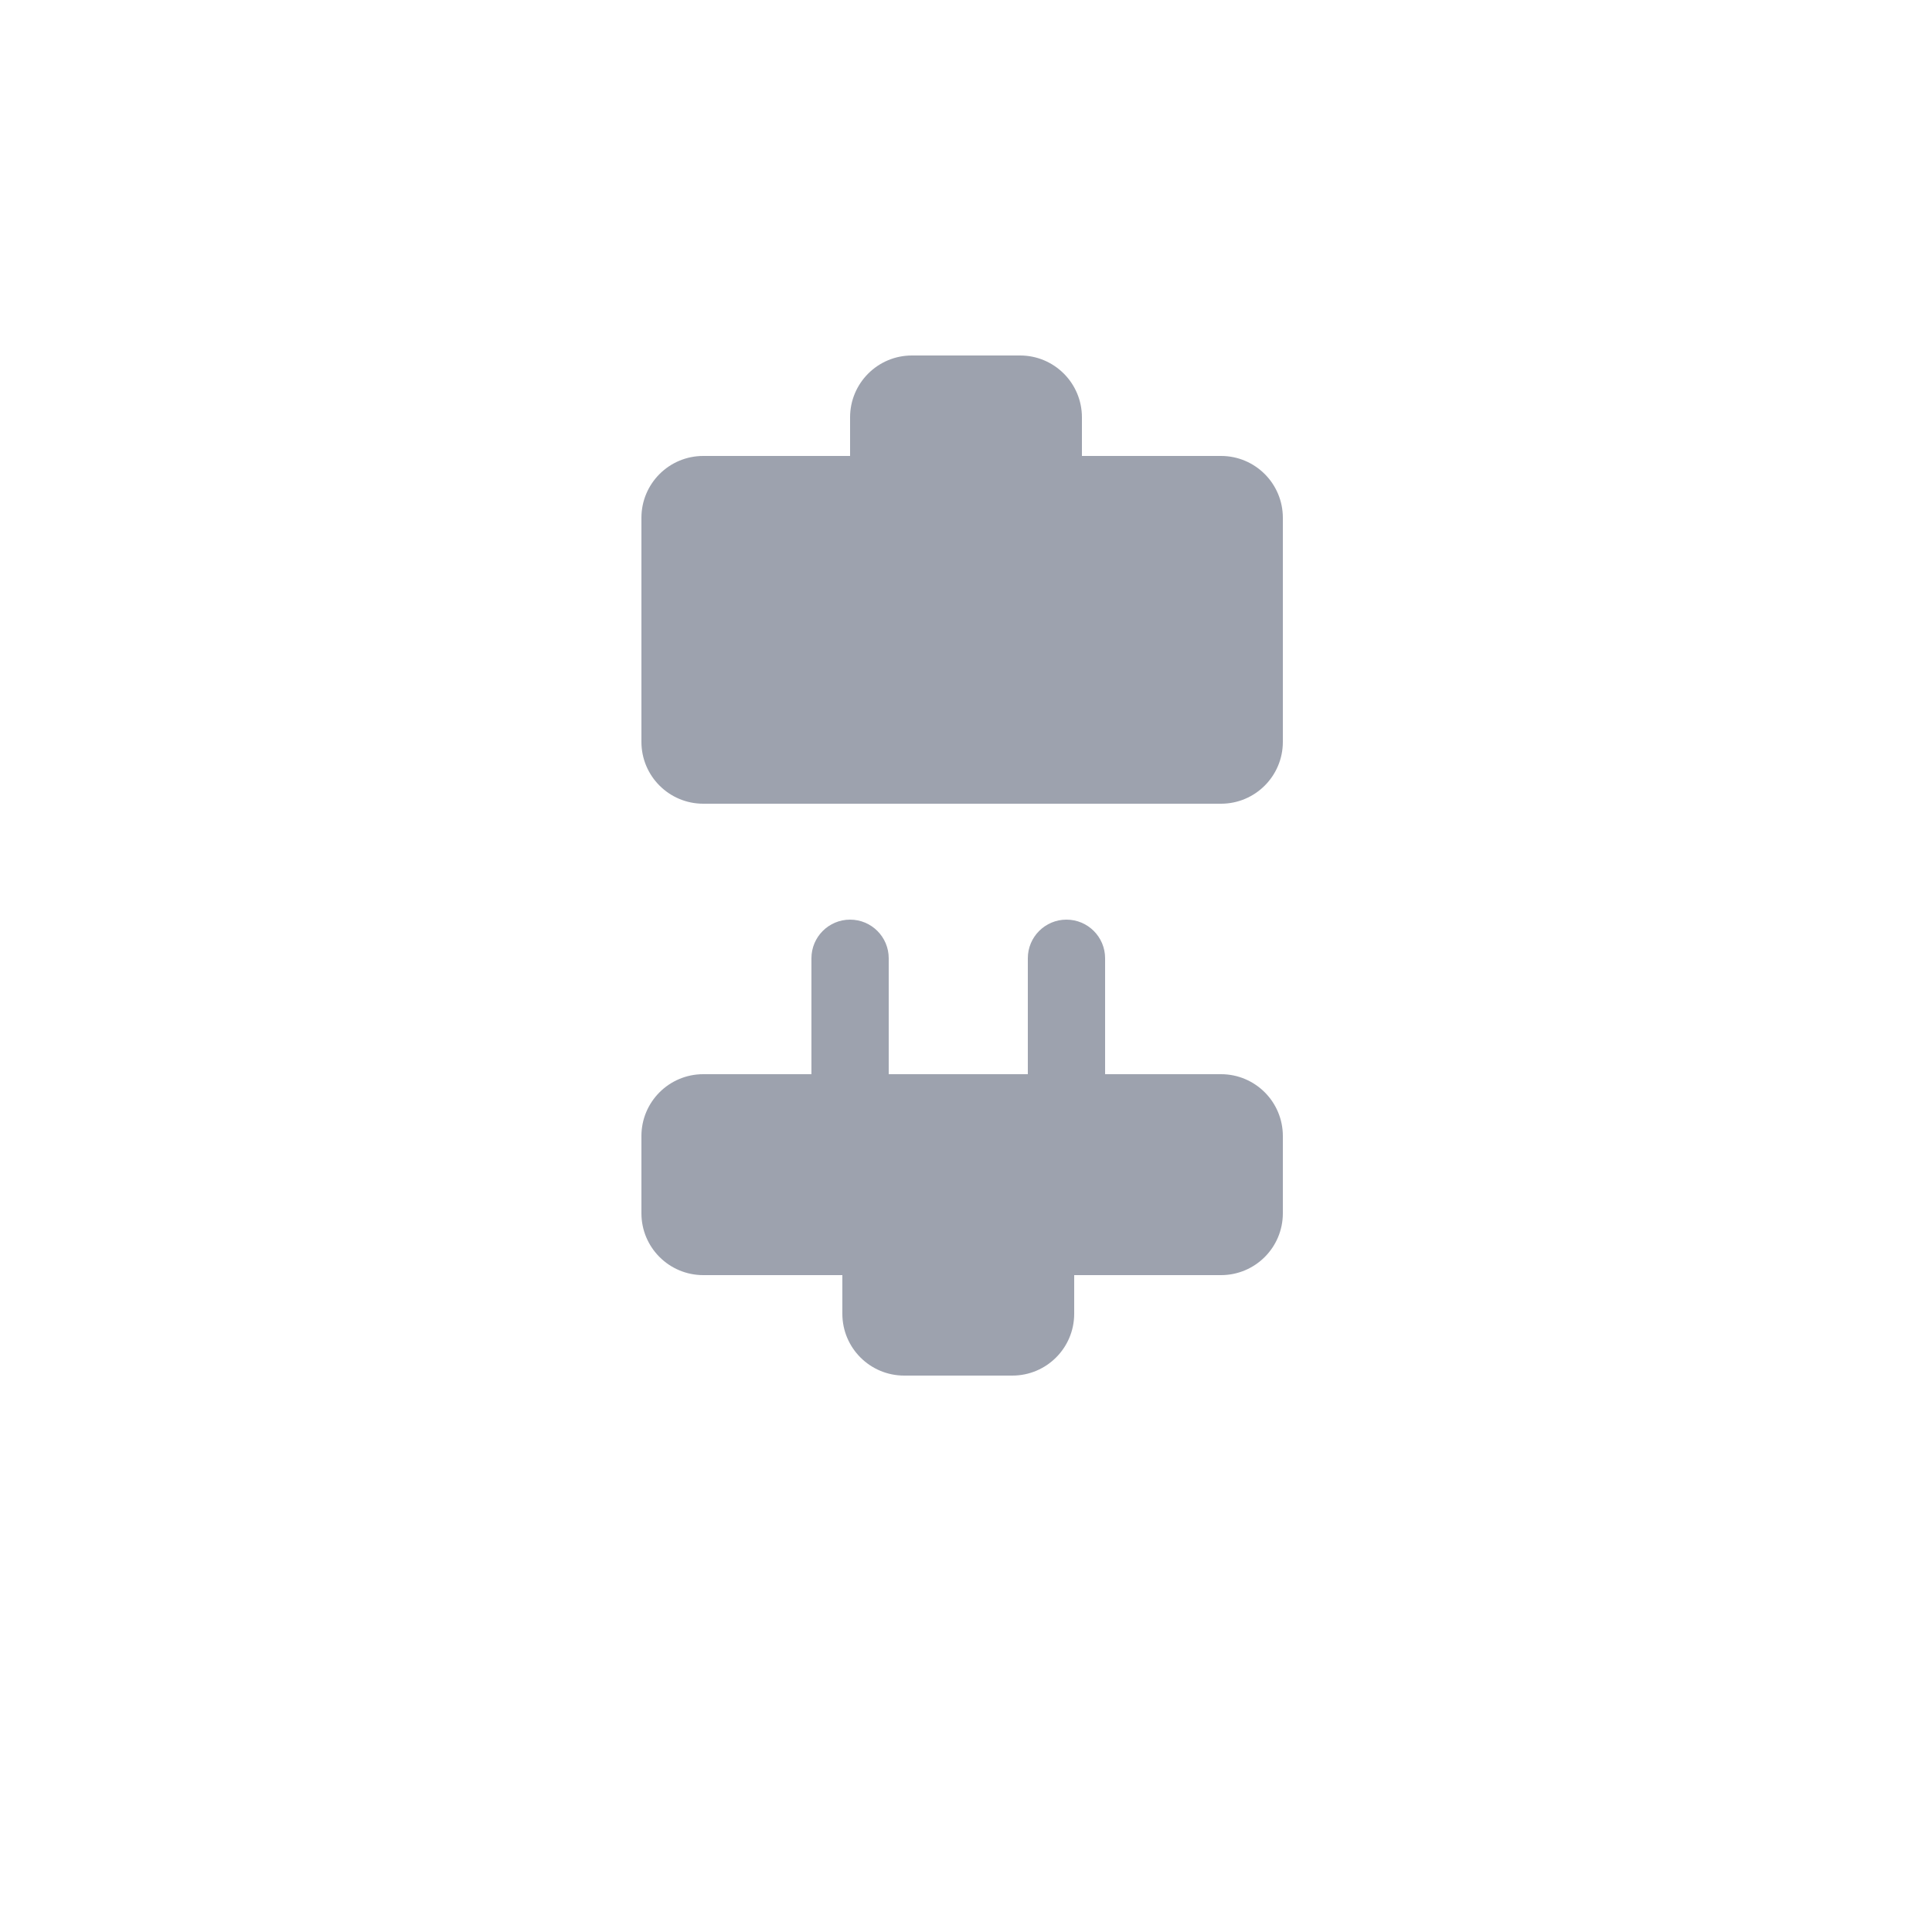
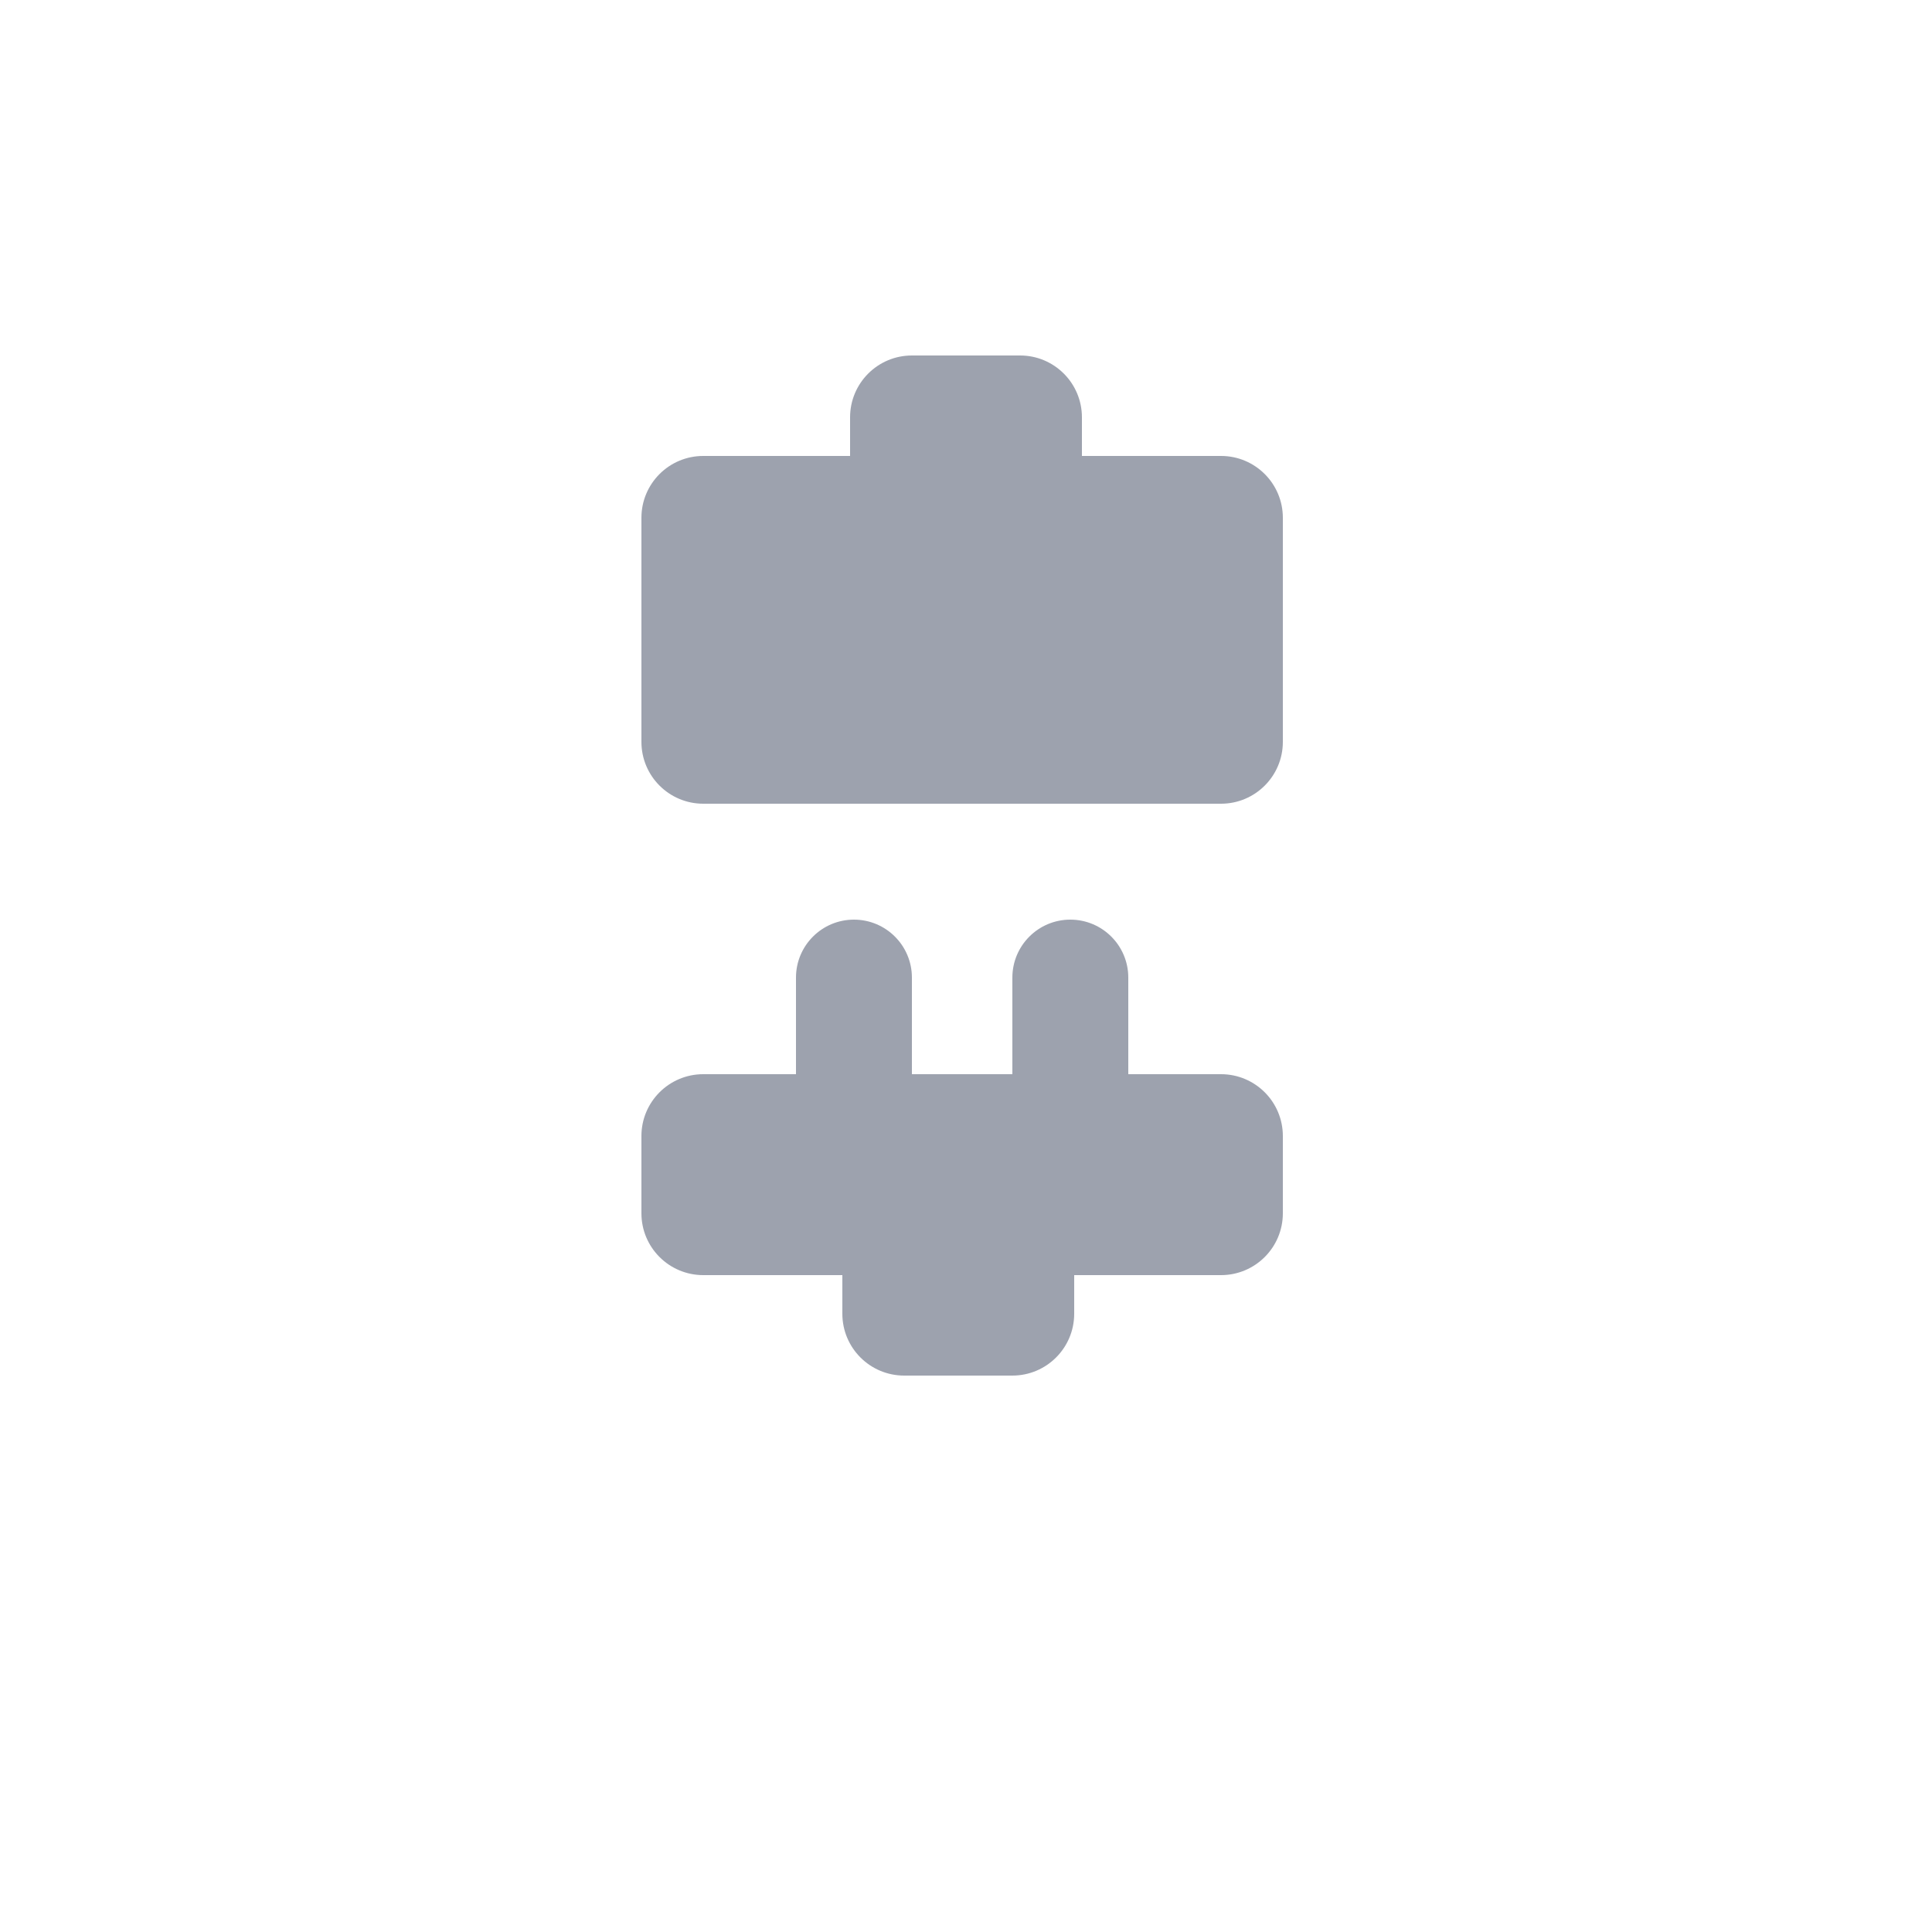
<svg xmlns="http://www.w3.org/2000/svg" width="250" height="250" viewBox="0 0 250 250" fill="none">
  <rect x="83" y="59" width="83" height="45" rx="8" fill="#9DA2AE" />
  <rect x="110" y="46" width="30" height="35" rx="8" fill="#9DA2AE" />
  <rect x="166" y="165" width="83" height="26" rx="8" transform="rotate(-180 166 165)" fill="#9DA2AE" />
  <rect x="139" y="178" width="30" height="28" rx="8" transform="rotate(-180 139 178)" fill="#9DA2AE" />
-   <rect x="143" y="147" width="10" height="28" rx="5" transform="rotate(-180 143 147)" fill="#9DA2AE" />
-   <rect x="115" y="147" width="10" height="28" rx="5" transform="rotate(-180 115 147)" fill="#9DA2AE" />
+   <rect x="146" y="147" width="15" height="28" rx="7.5" transform="rotate(-180 146 147)" fill="#9DA2AE" />
+   <rect x="118" y="147" width="15" height="28" rx="7.5" transform="rotate(-180 118 147)" fill="#9DA2AE" />
</svg>
